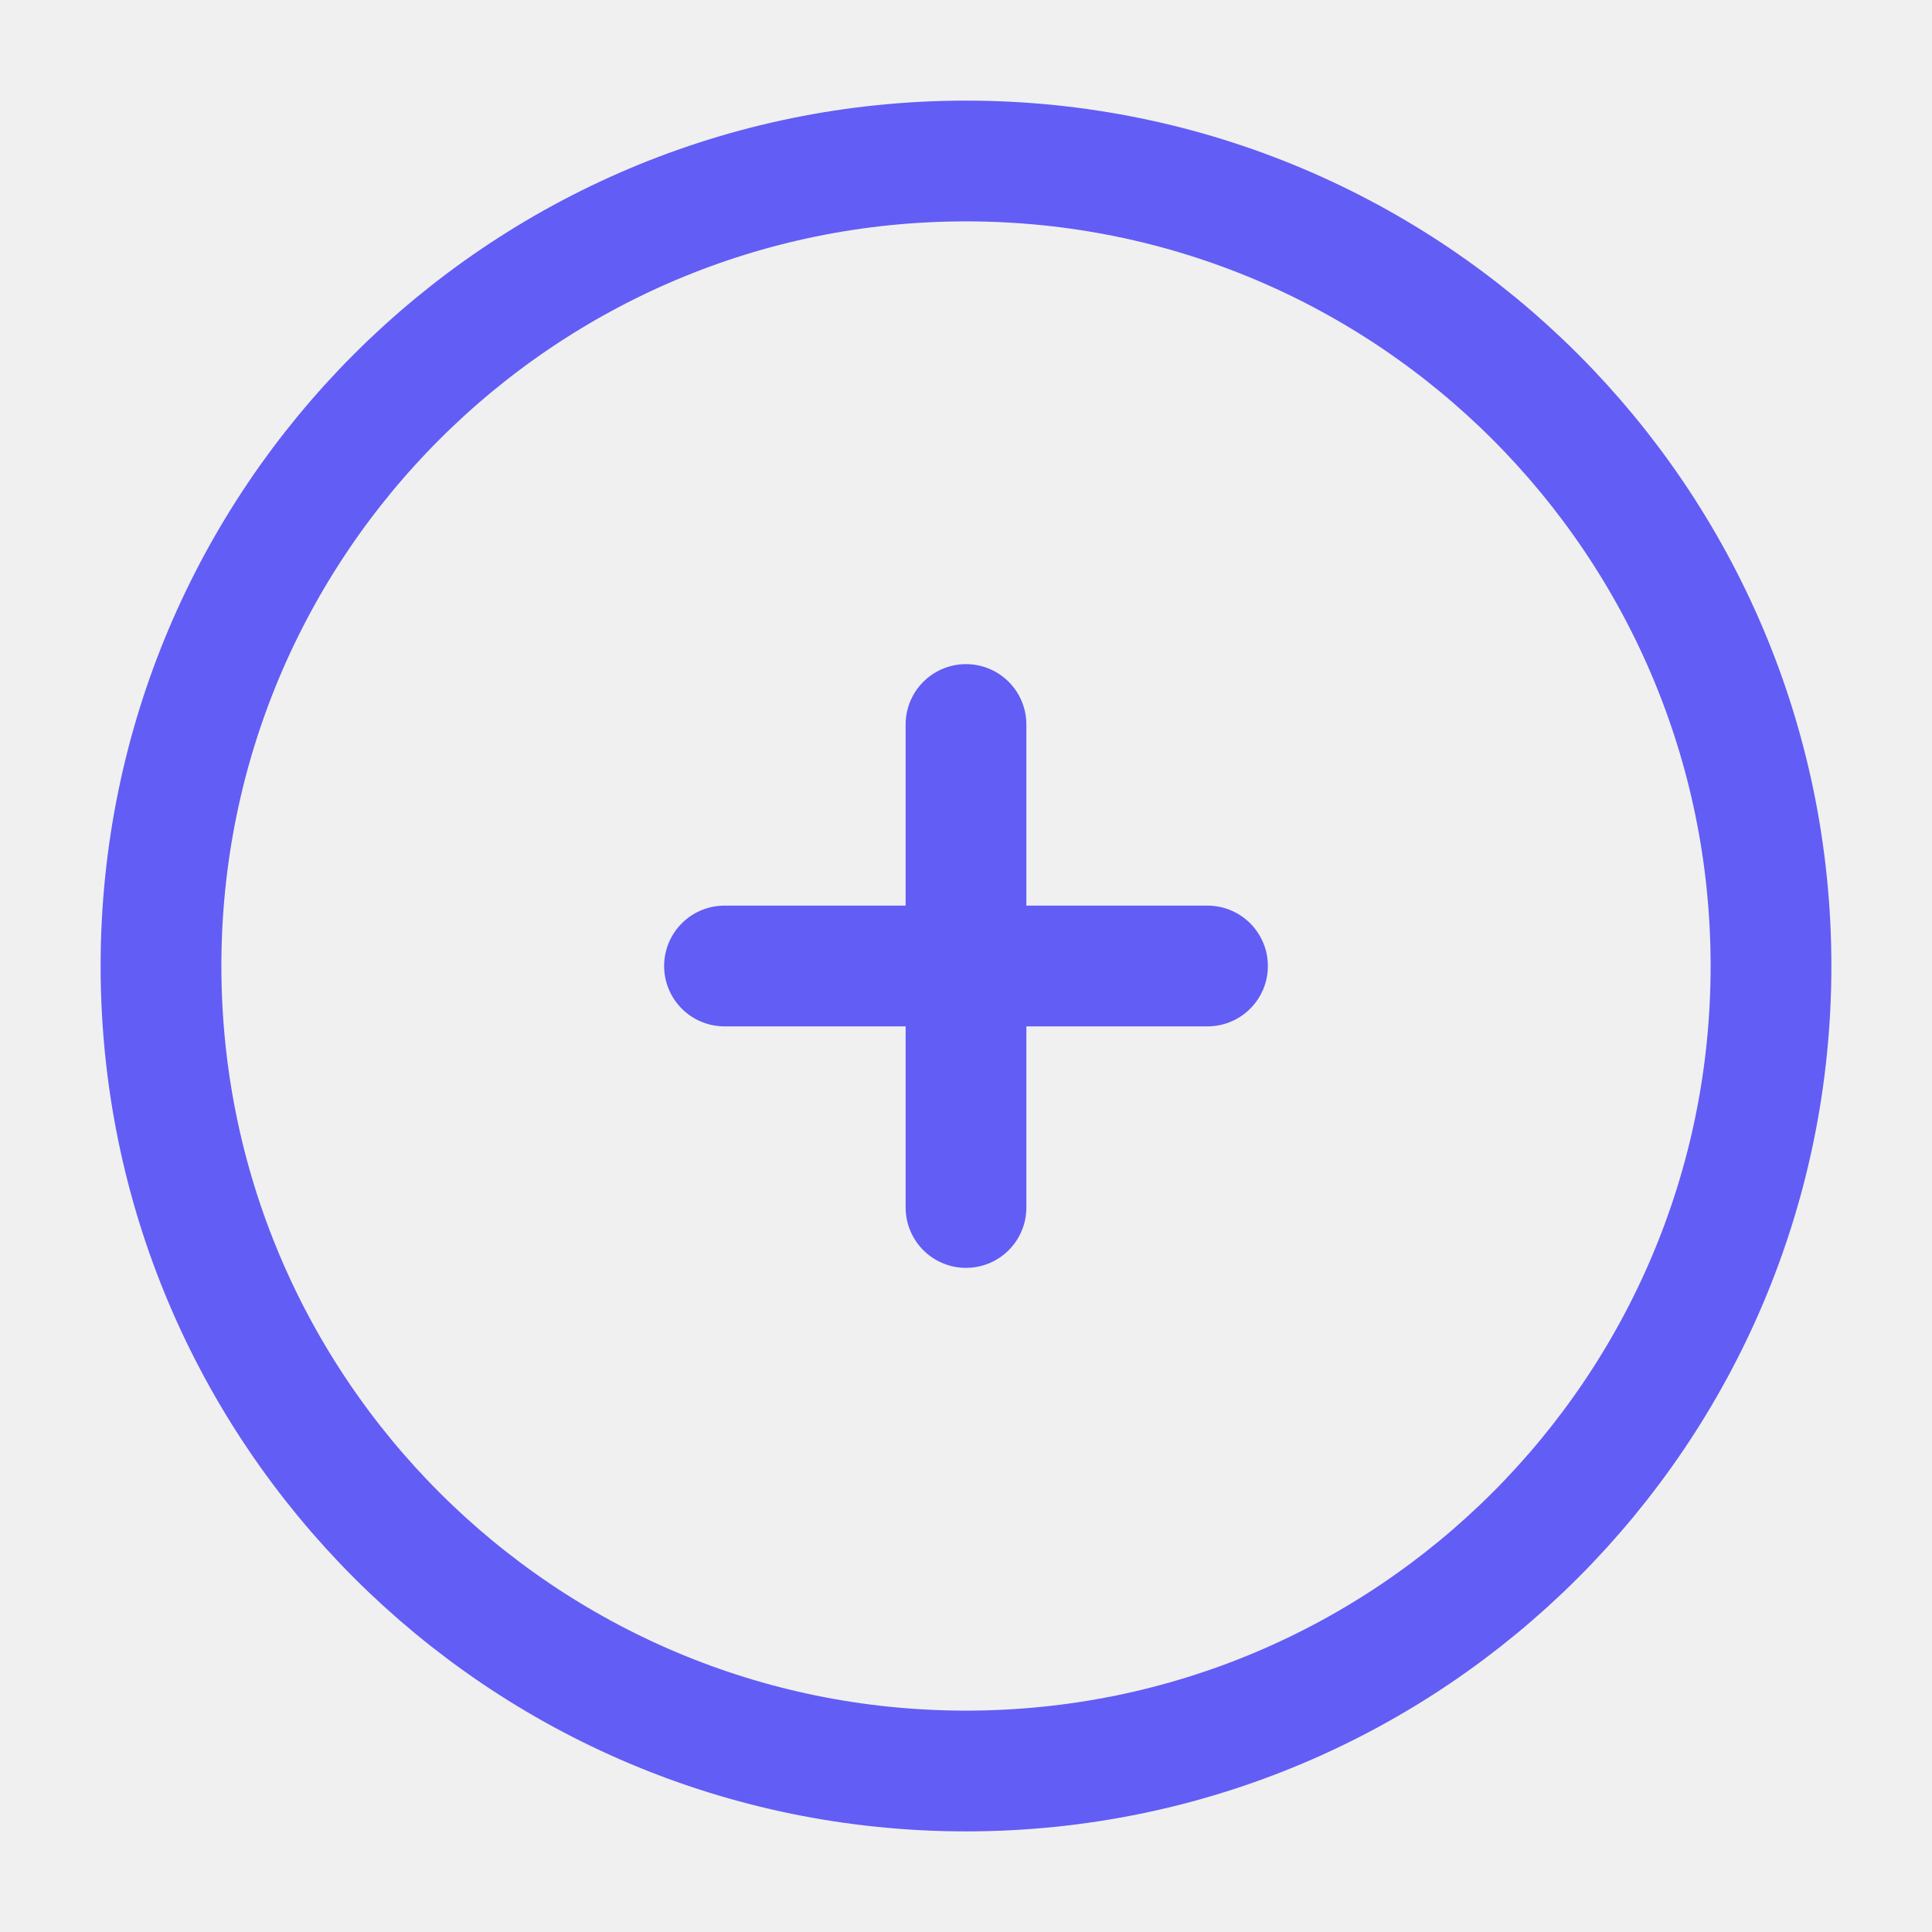
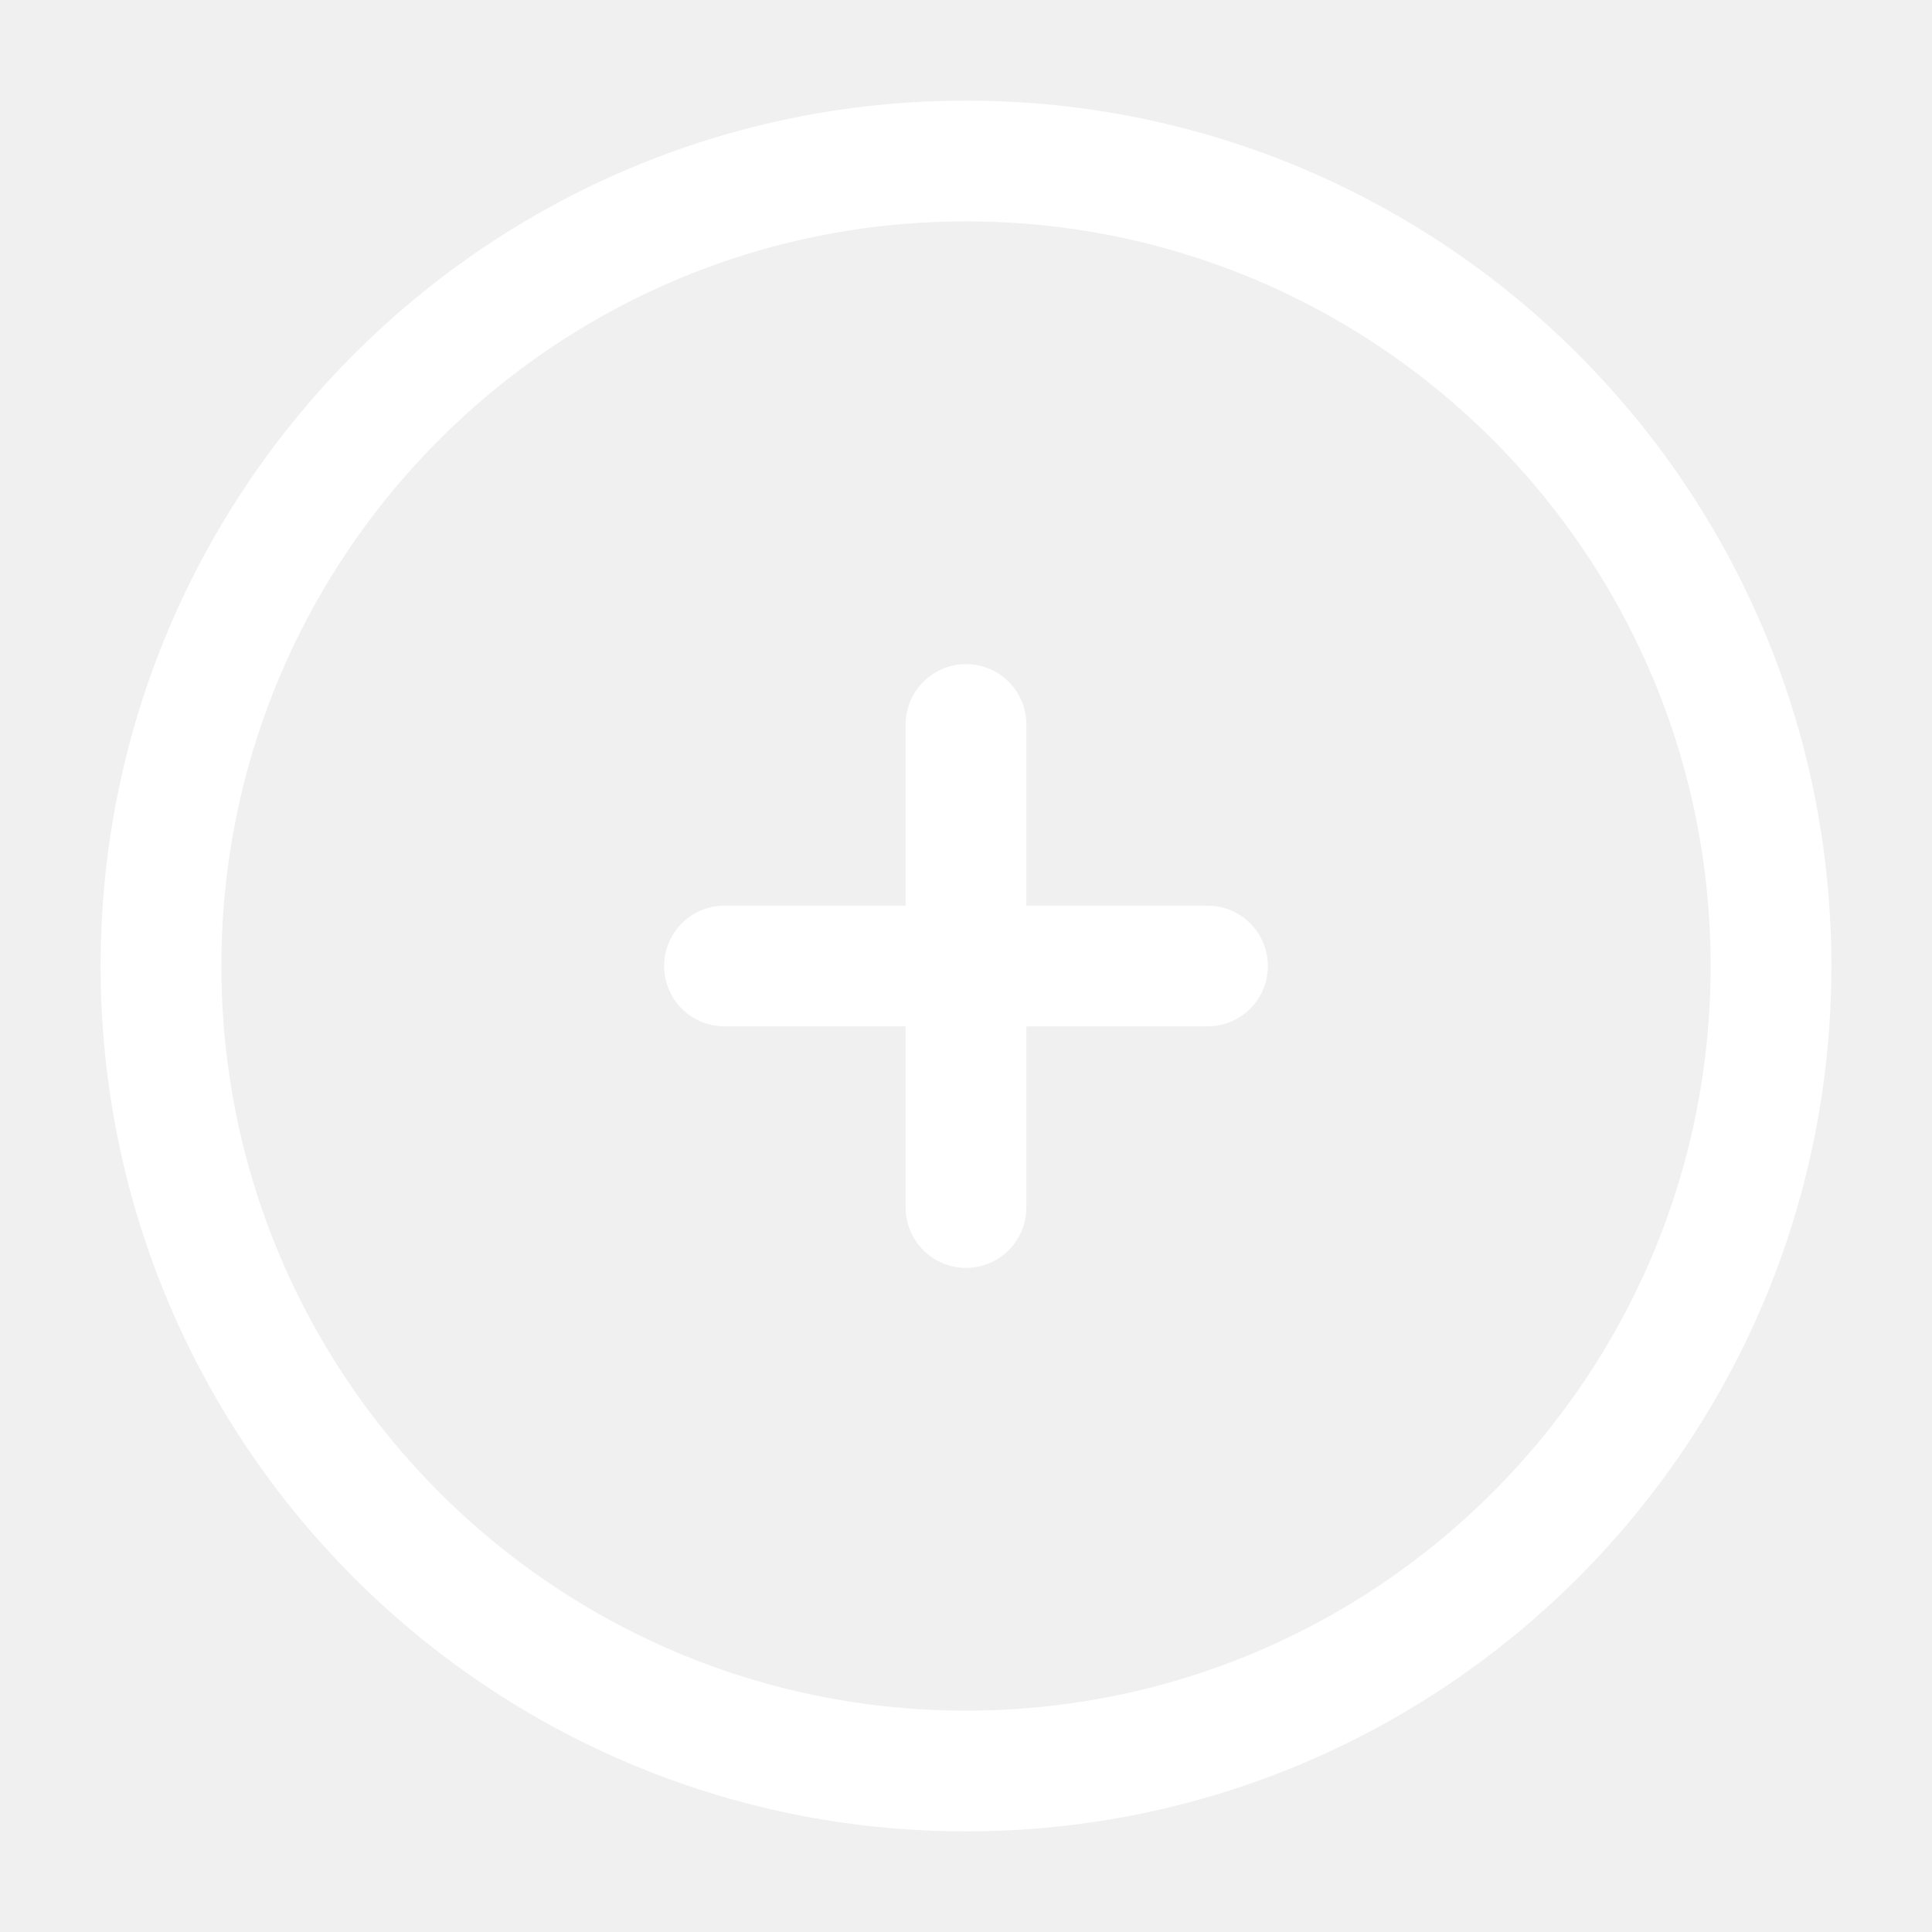
<svg xmlns="http://www.w3.org/2000/svg" width="24" height="24" viewBox="0 0 24 24" fill="none">
-   <path d="M12 22C17.523 22 22 17.523 22 12C22 6.477 17.523 2 12 2C6.477 2 2 6.477 2 12C2 17.523 6.477 22 12 22Z" stroke="#625DF5" stroke-width="1.5" />
-   <path d="M15 12H12M12 12H9M12 12V9M12 12V15" stroke="#625DF5" stroke-width="1.5" stroke-linecap="round" />
+   <path d="M12 22C17.523 22 22 17.523 22 12C22 6.477 17.523 2 12 2C6.477 2 2 6.477 2 12C2 17.523 6.477 22 12 22Z" stroke="white" stroke-width="1.5" />
+   <path d="M15 12H12M12 12H9M12 12V9M12 12V15" stroke="white" stroke-width="1.5" stroke-linecap="round" />
</svg>
